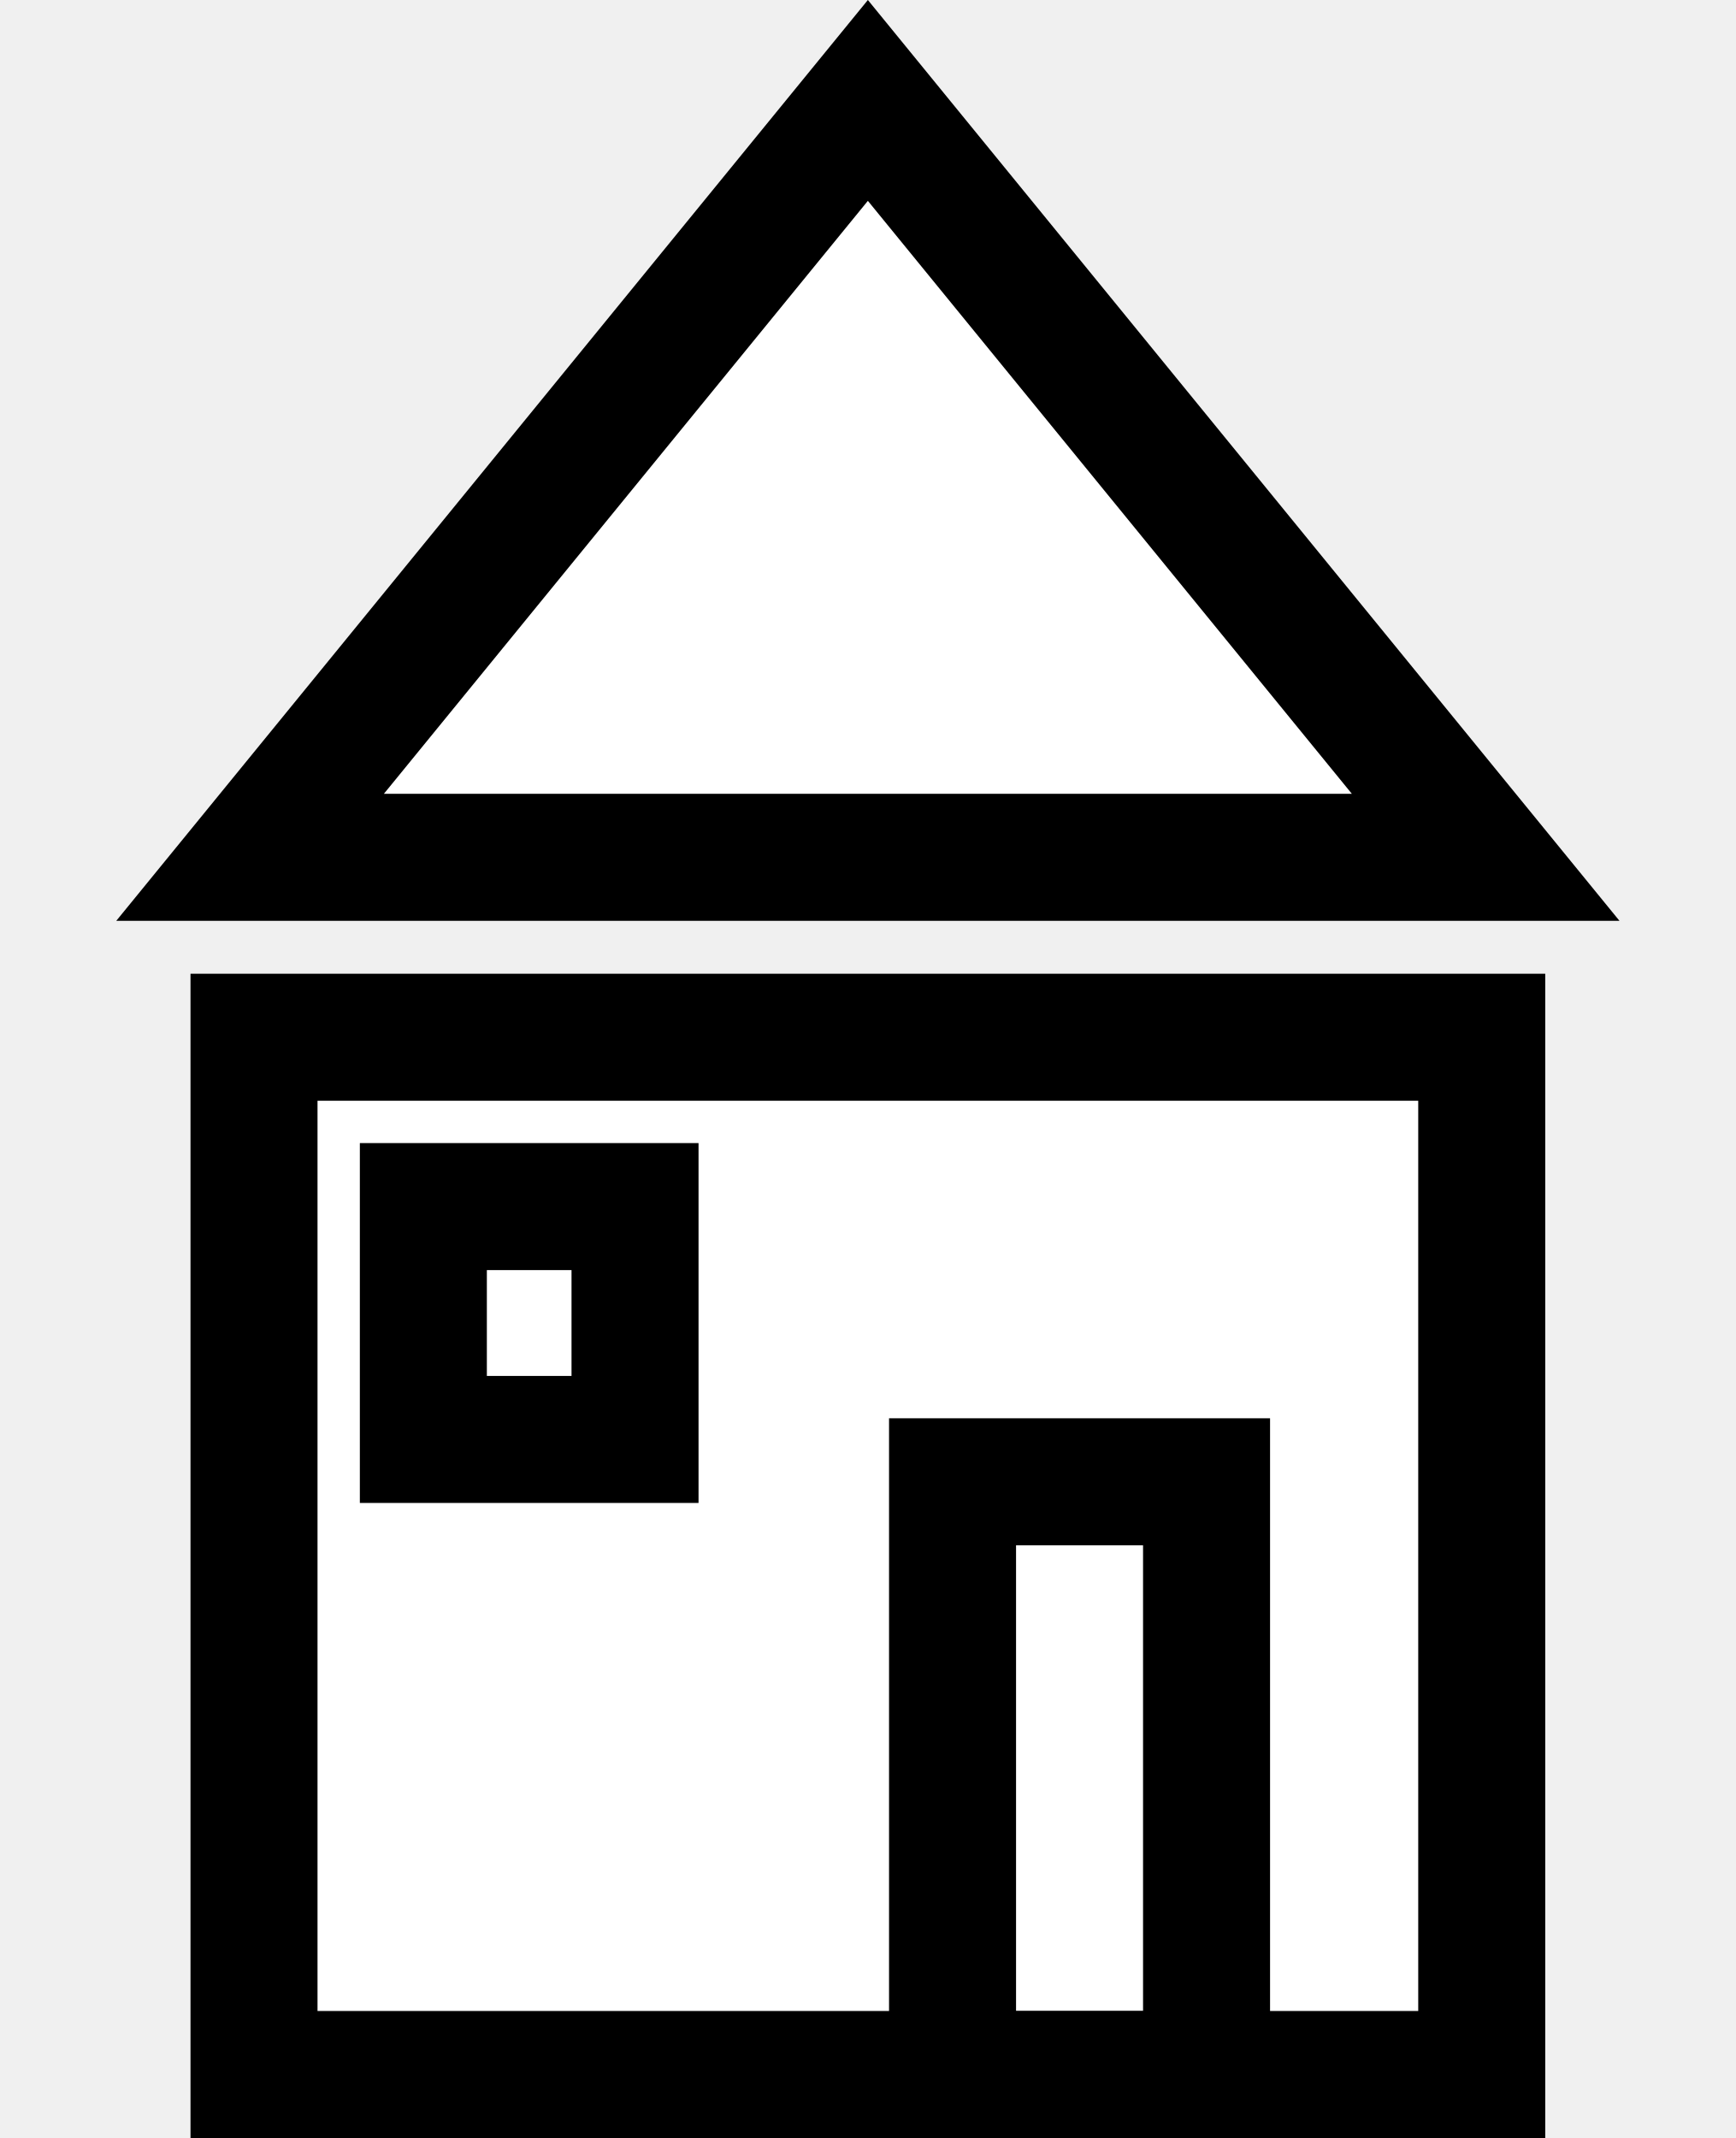
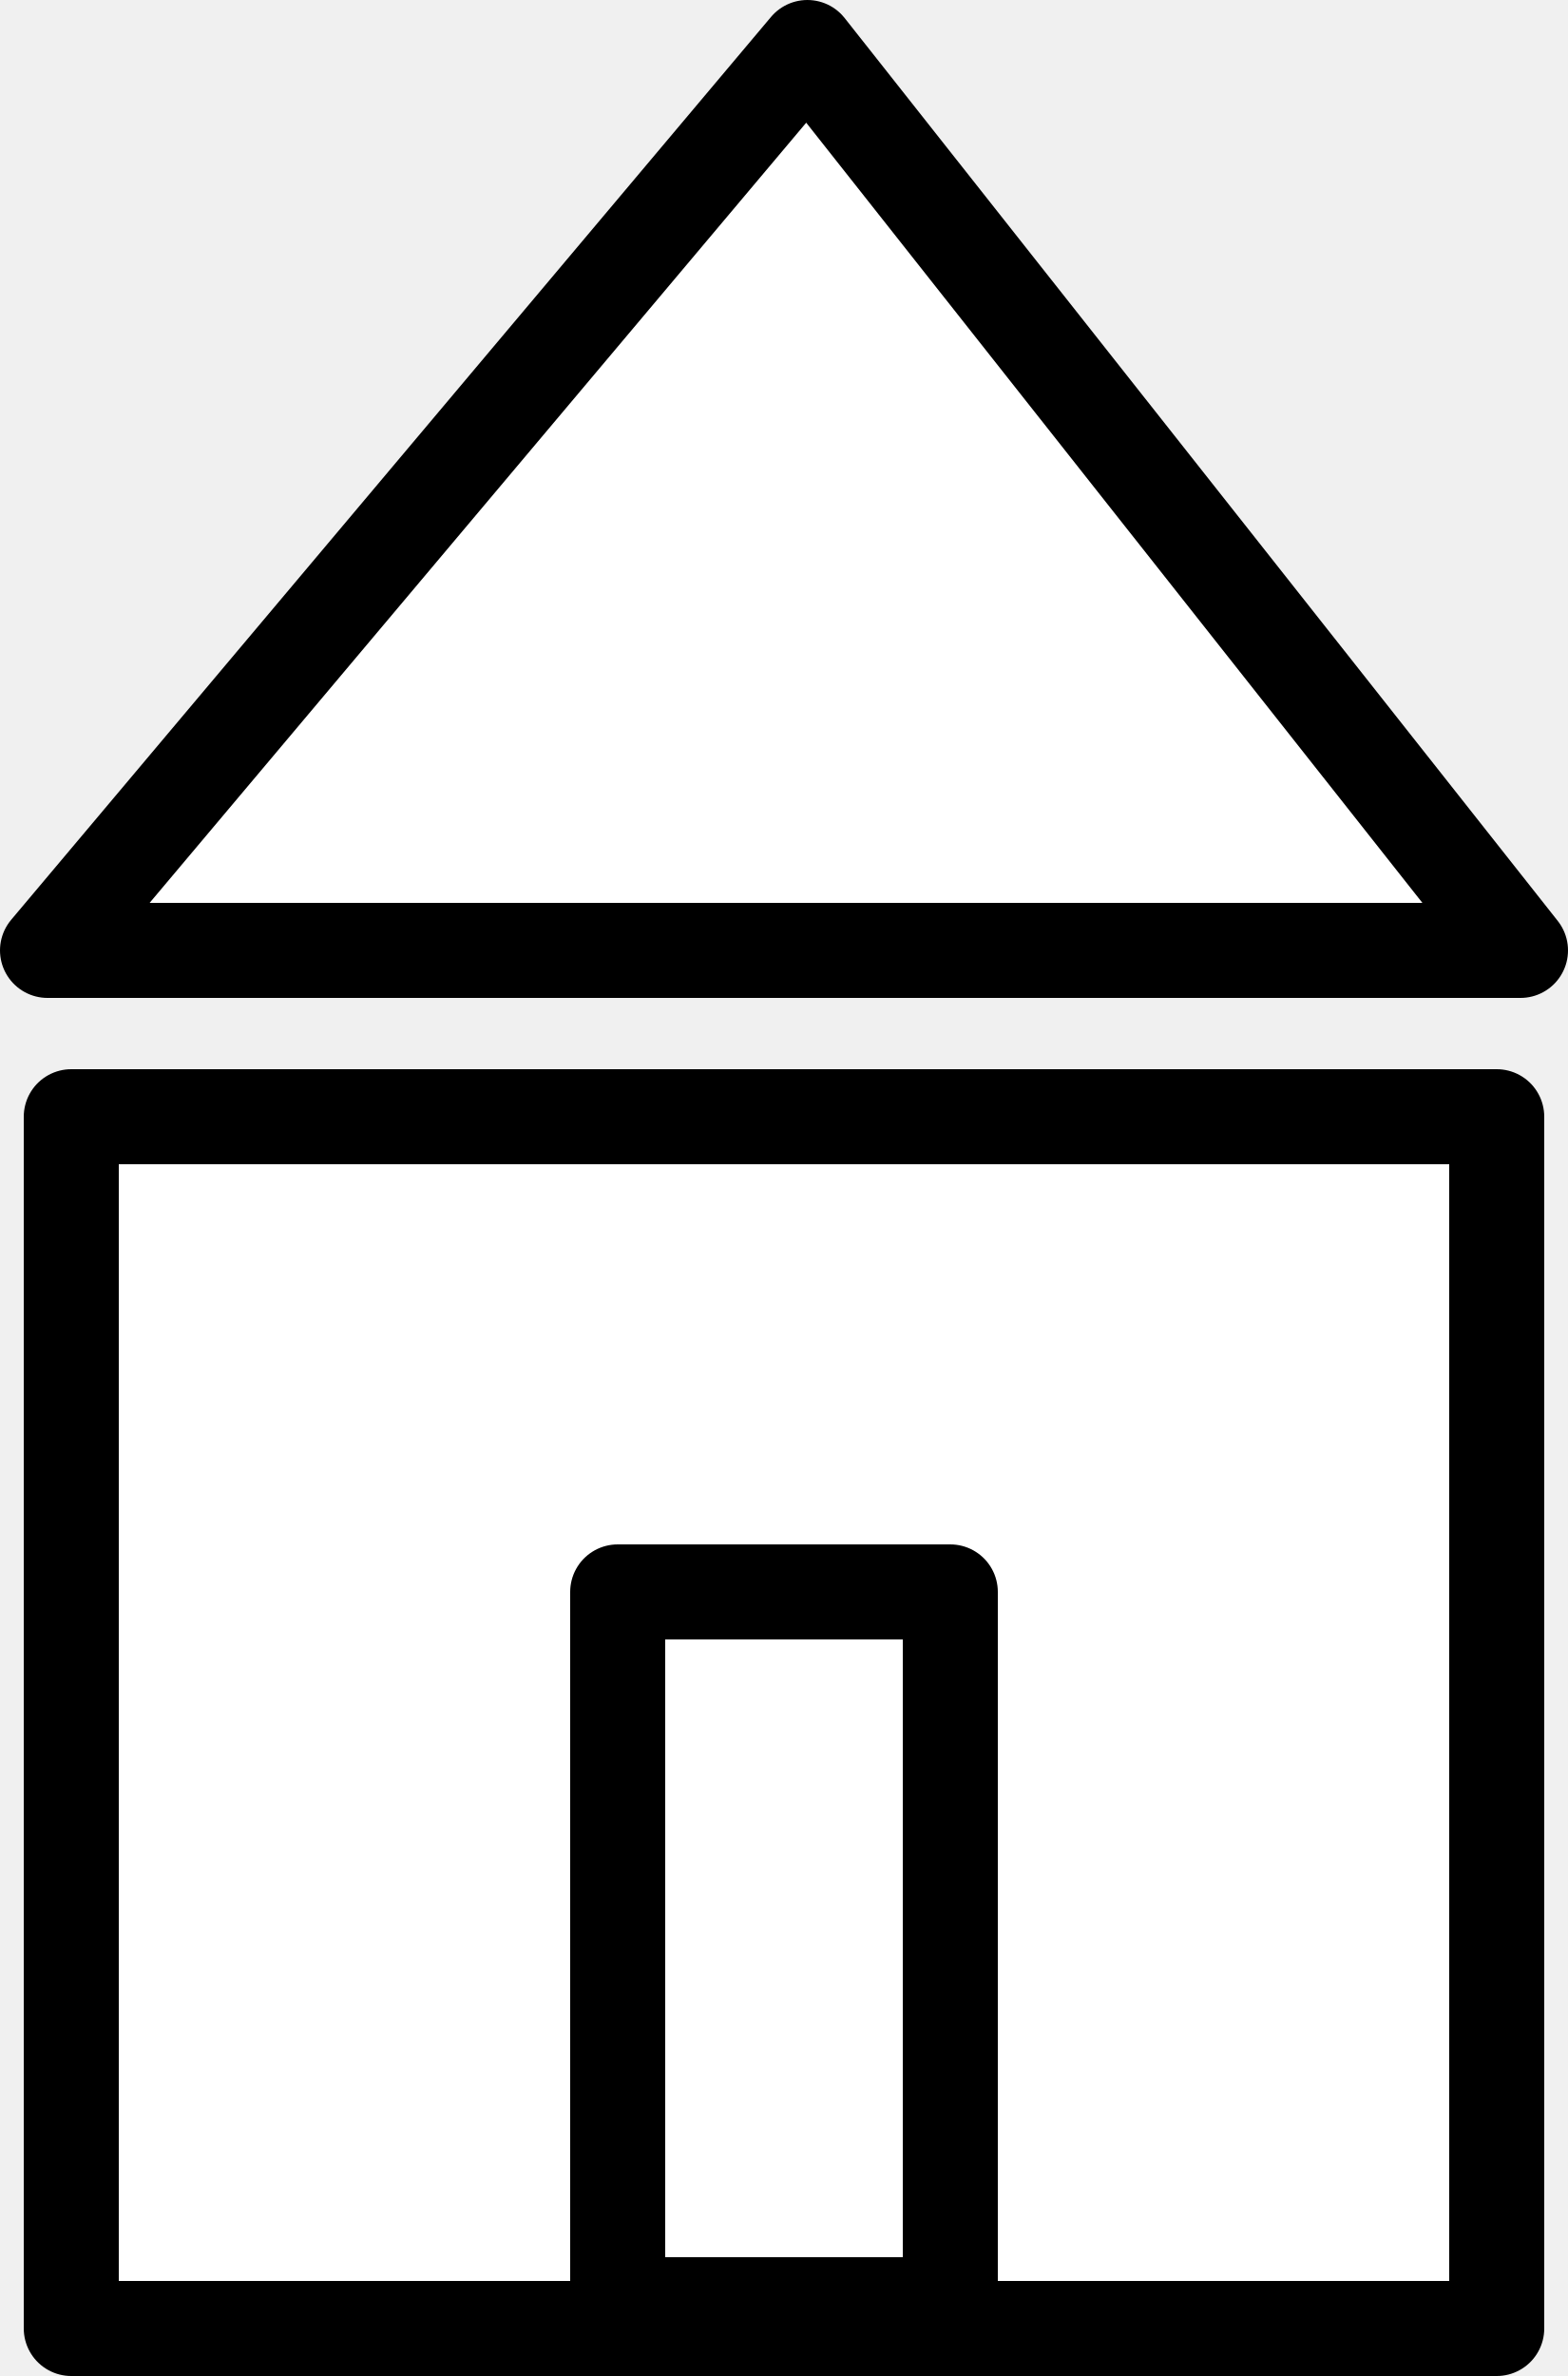
- <svg xmlns="http://www.w3.org/2000/svg" width="82" height="101" viewBox="0 0 82 101" fill="none">
-   <rect x="12" y="49" width="58" height="49" fill="white" stroke="black" stroke-width="6" />
-   <path d="M11.814 40.5L41 4.744L70.186 40.5H11.814Z" fill="white" stroke="black" stroke-width="6" />
-   <rect x="45" y="70" width="12" height="28" stroke="black" stroke-width="6" />
-   <rect x="20" y="57" width="10" height="11" stroke="black" stroke-width="6" />
+ <svg xmlns="http://www.w3.org/2000/svg" width="66" height="100" viewBox="0 0 66 100" fill="none">
+   <rect x="3" y="47" width="60" height="51" fill="white" stroke="black" stroke-width="4" stroke-linejoin="round" />
+   <rect x="26" y="67" width="14" height="30" fill="white" stroke="black" stroke-width="4" stroke-linejoin="round" />
+   <path d="M64 40H2L33.984 2L64 40Z" fill="white" stroke="black" stroke-width="4" stroke-linejoin="round" />
</svg>
